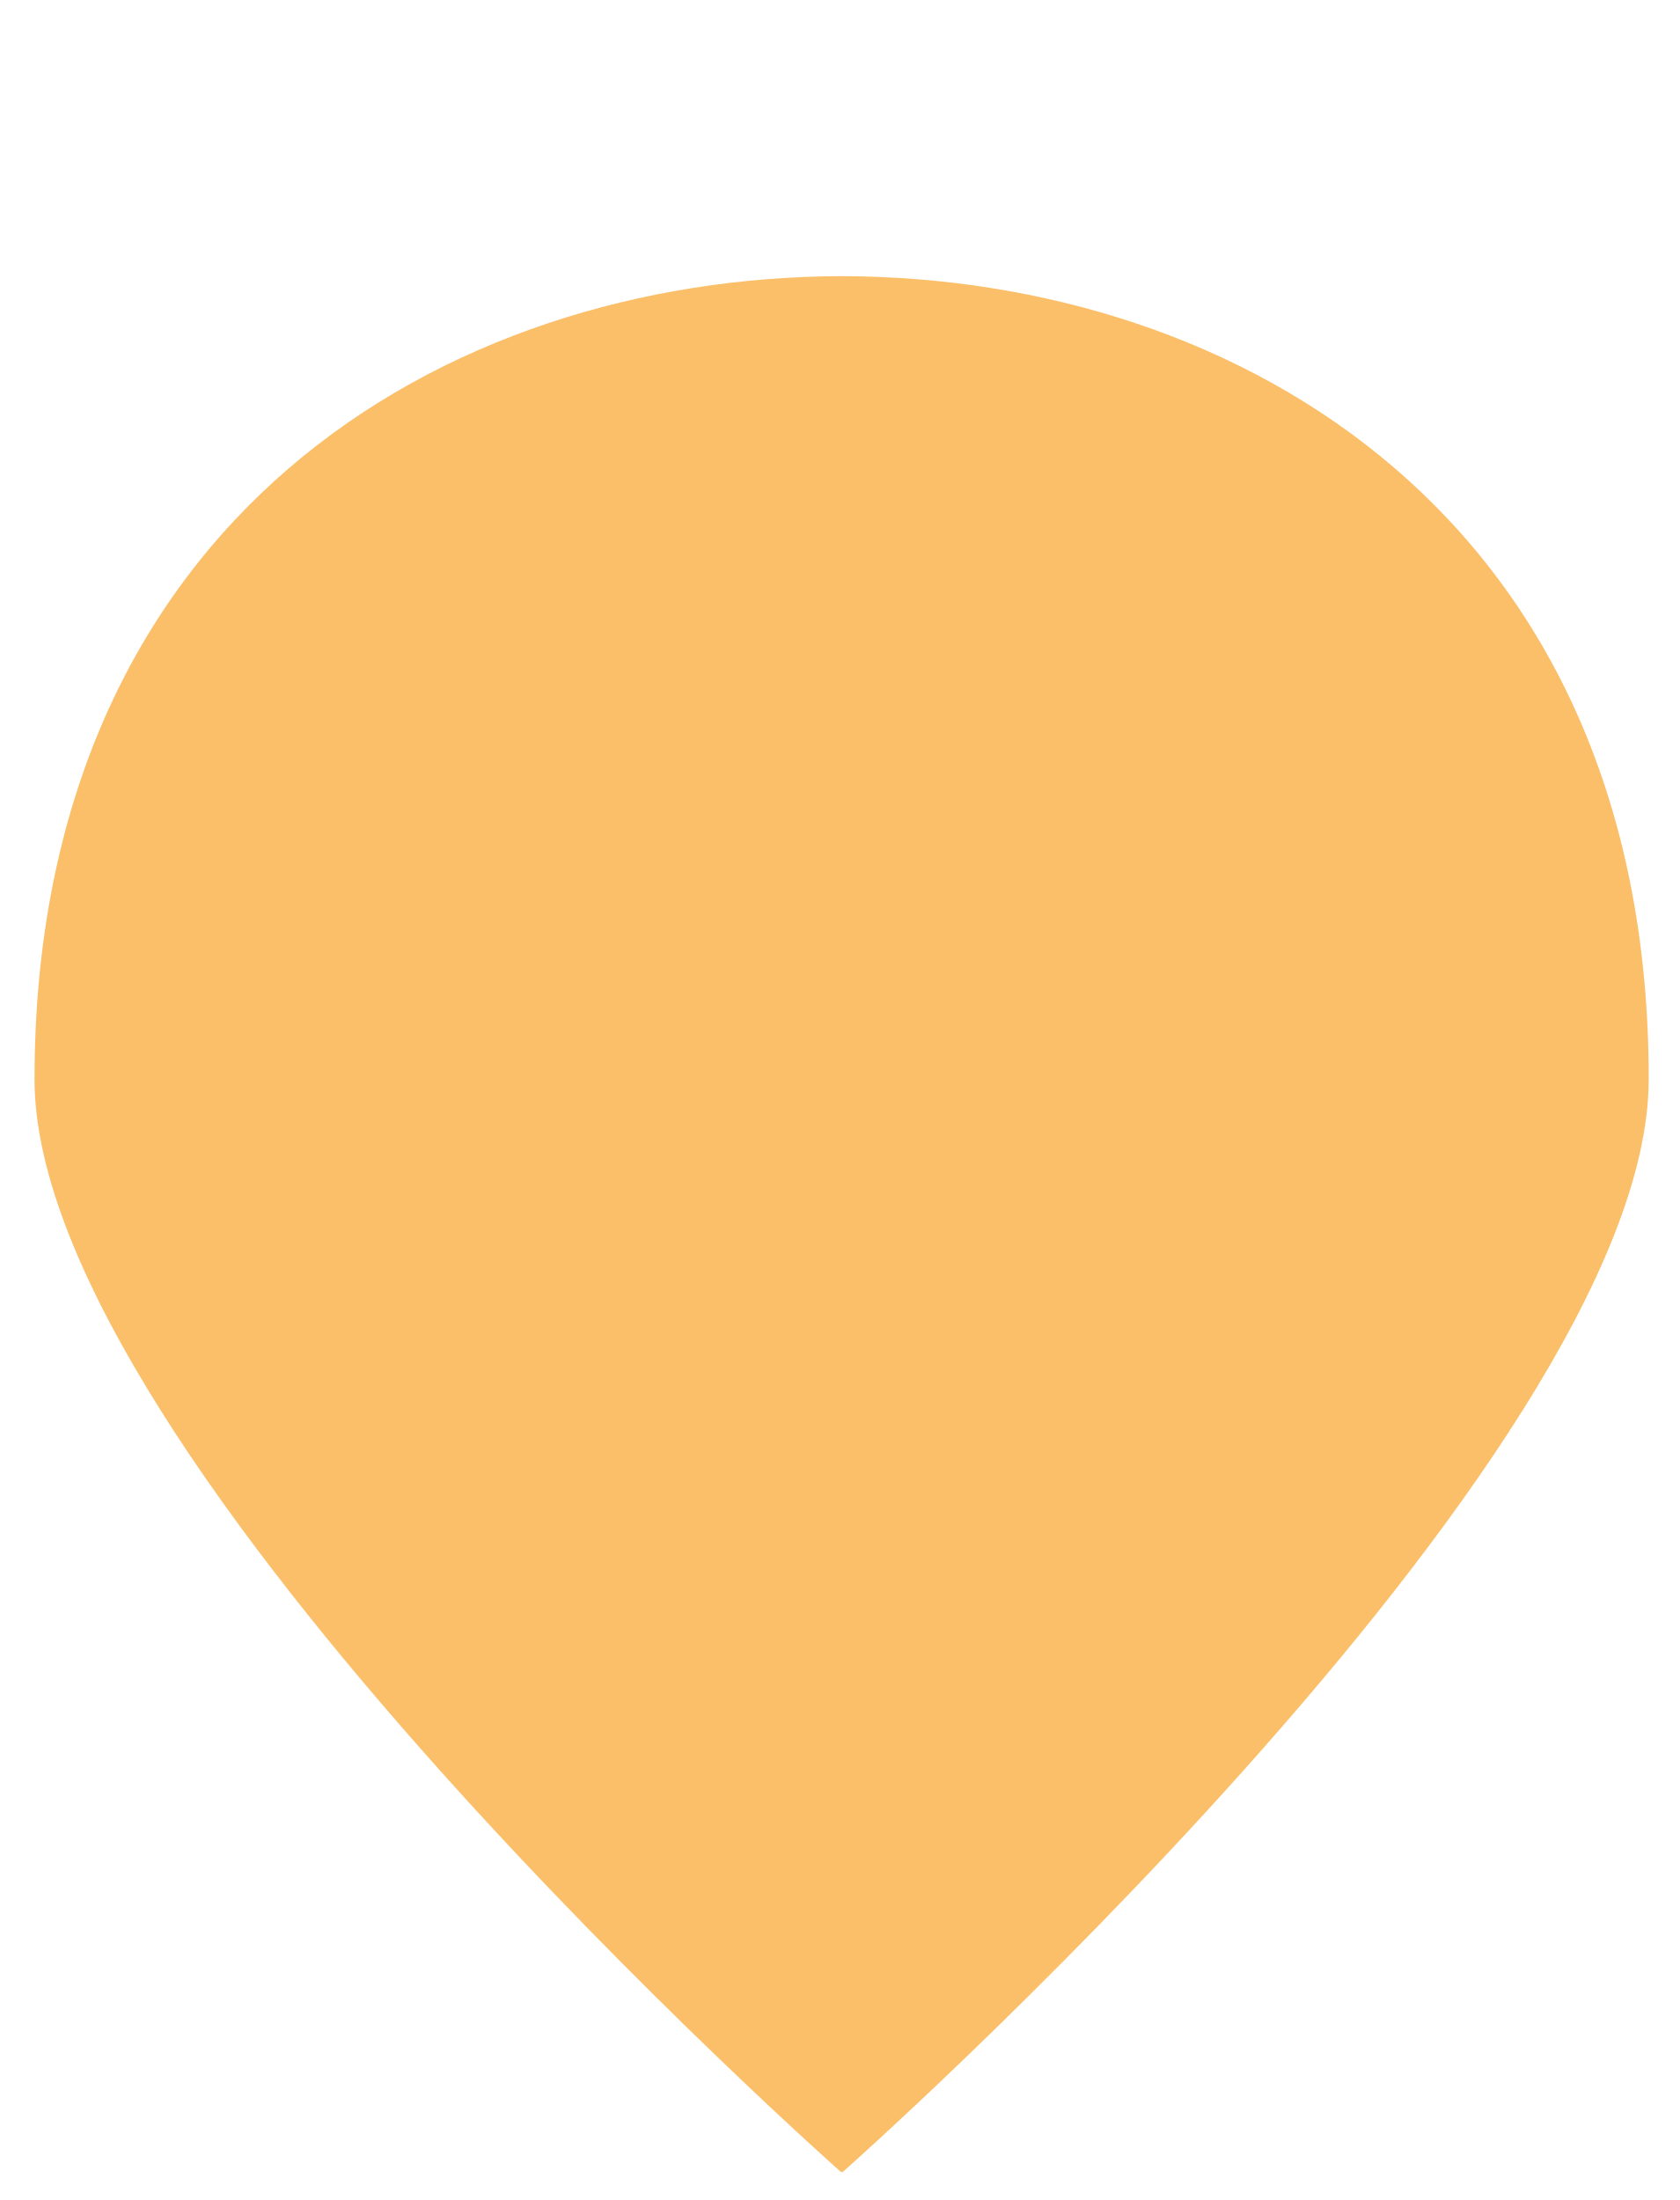
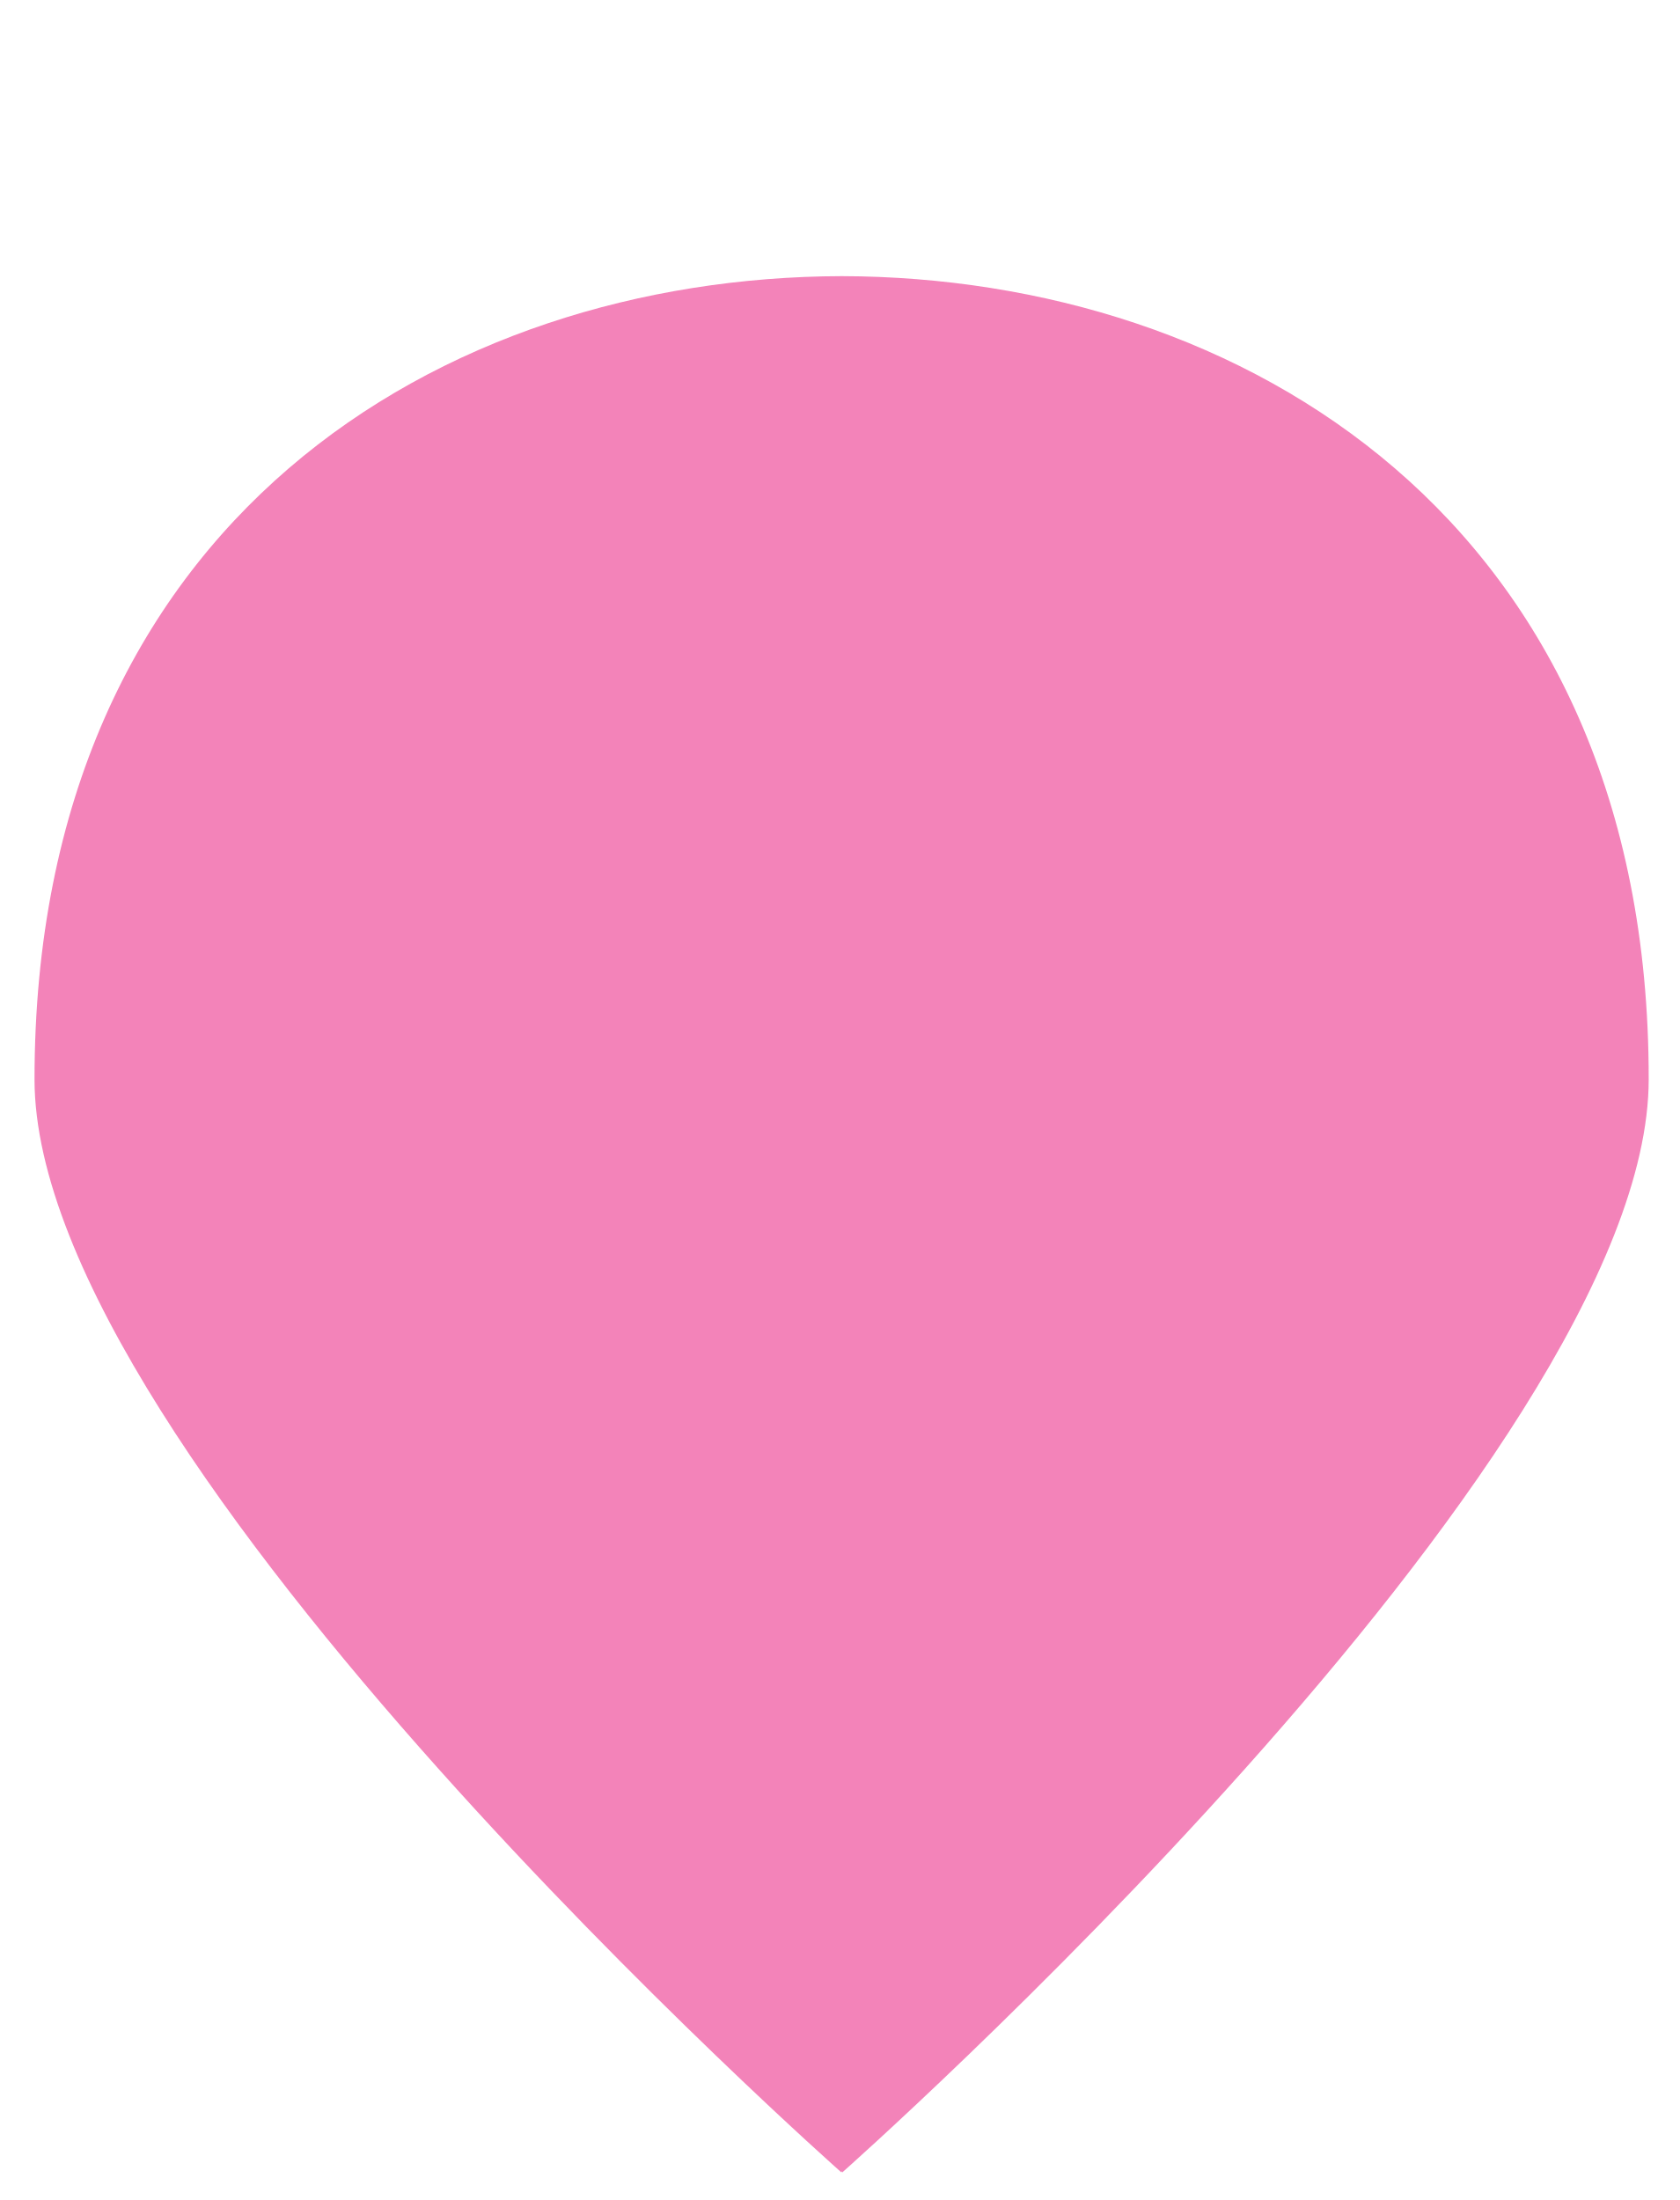
<svg xmlns="http://www.w3.org/2000/svg" version="1.1" id="Layer_1" x="0px" y="0px" viewBox="0 0 365 478" style="enable-background:new 0 0 365 478;" xml:space="preserve">
  <style type="text/css">
- 	.st0{opacity:0.75;fill:#f9aa38;}
+ 	.st0{opacity:0.75;fill:#EF59A2;}
</style>
  <path class="st0" d="M182.8,471.7c0,0.1,0.2,0.3,0.2,0.3s175.2-155,175.2-237.5C358.3,113,269.5,60.2,182.9,60  C96.3,60.2,7.5,113,7.5,234.5C7.5,317,182.8,472,182.8,472L182.8,471.7z" />
</svg>
